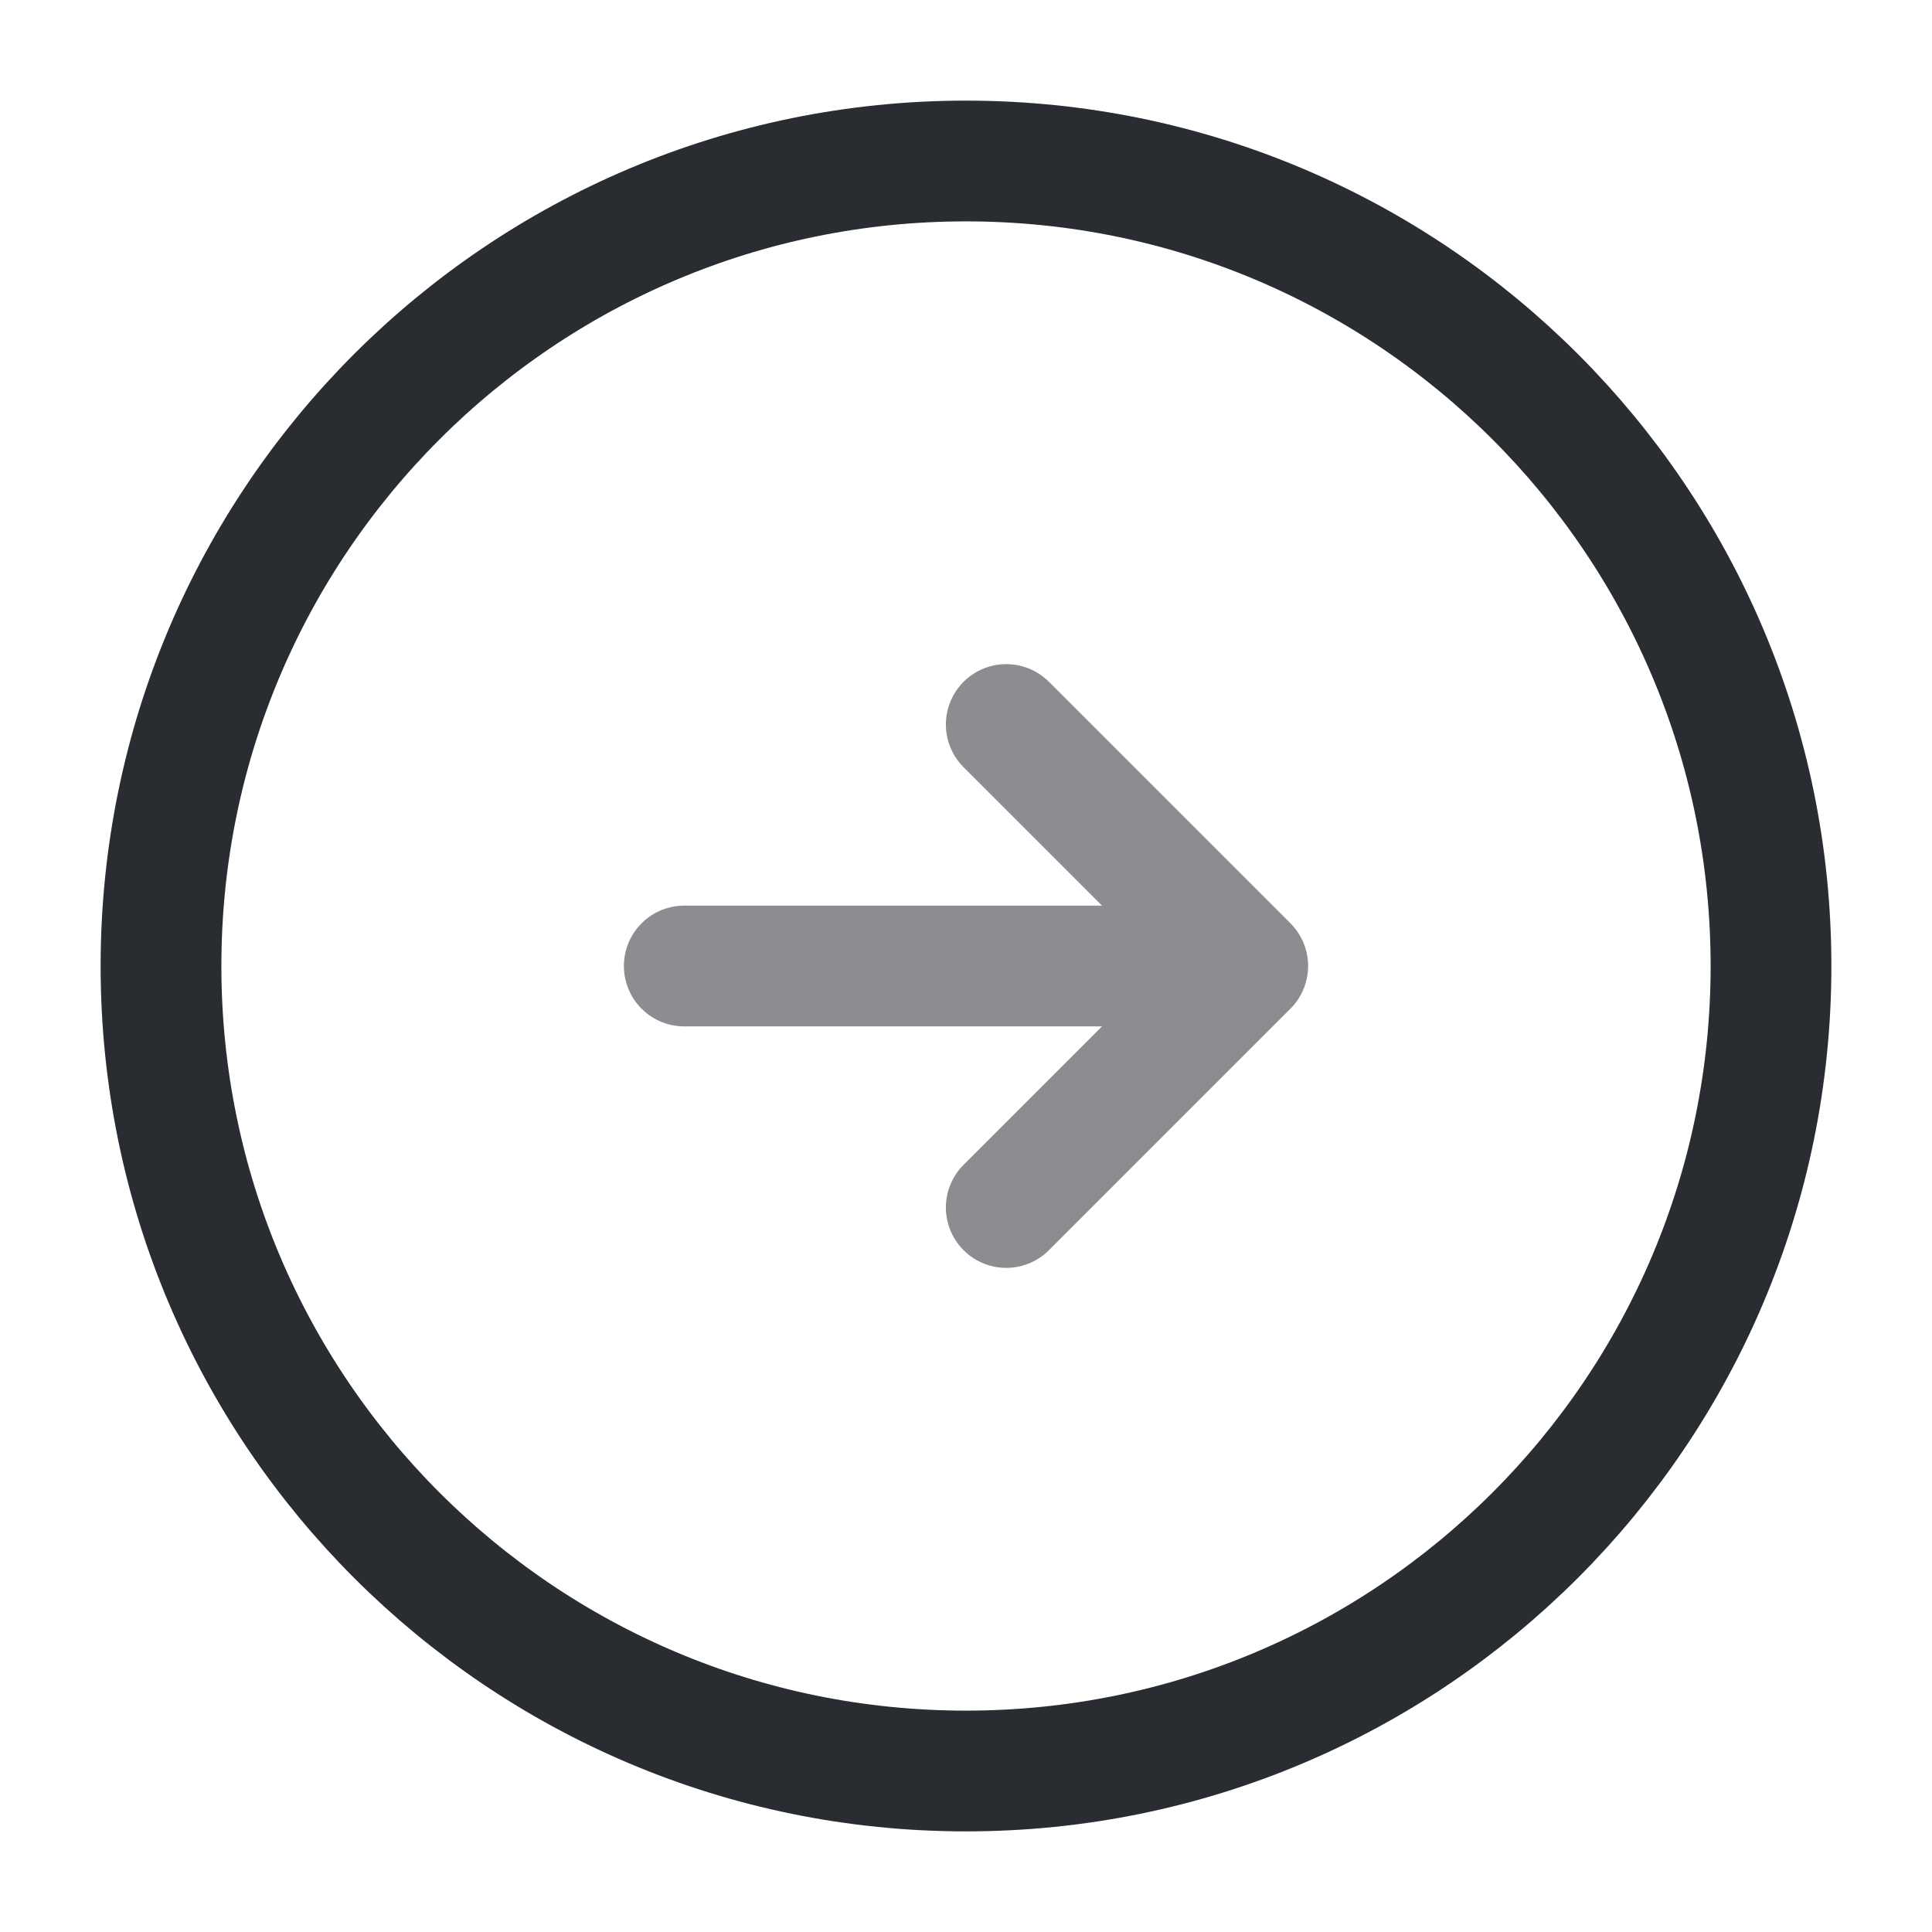
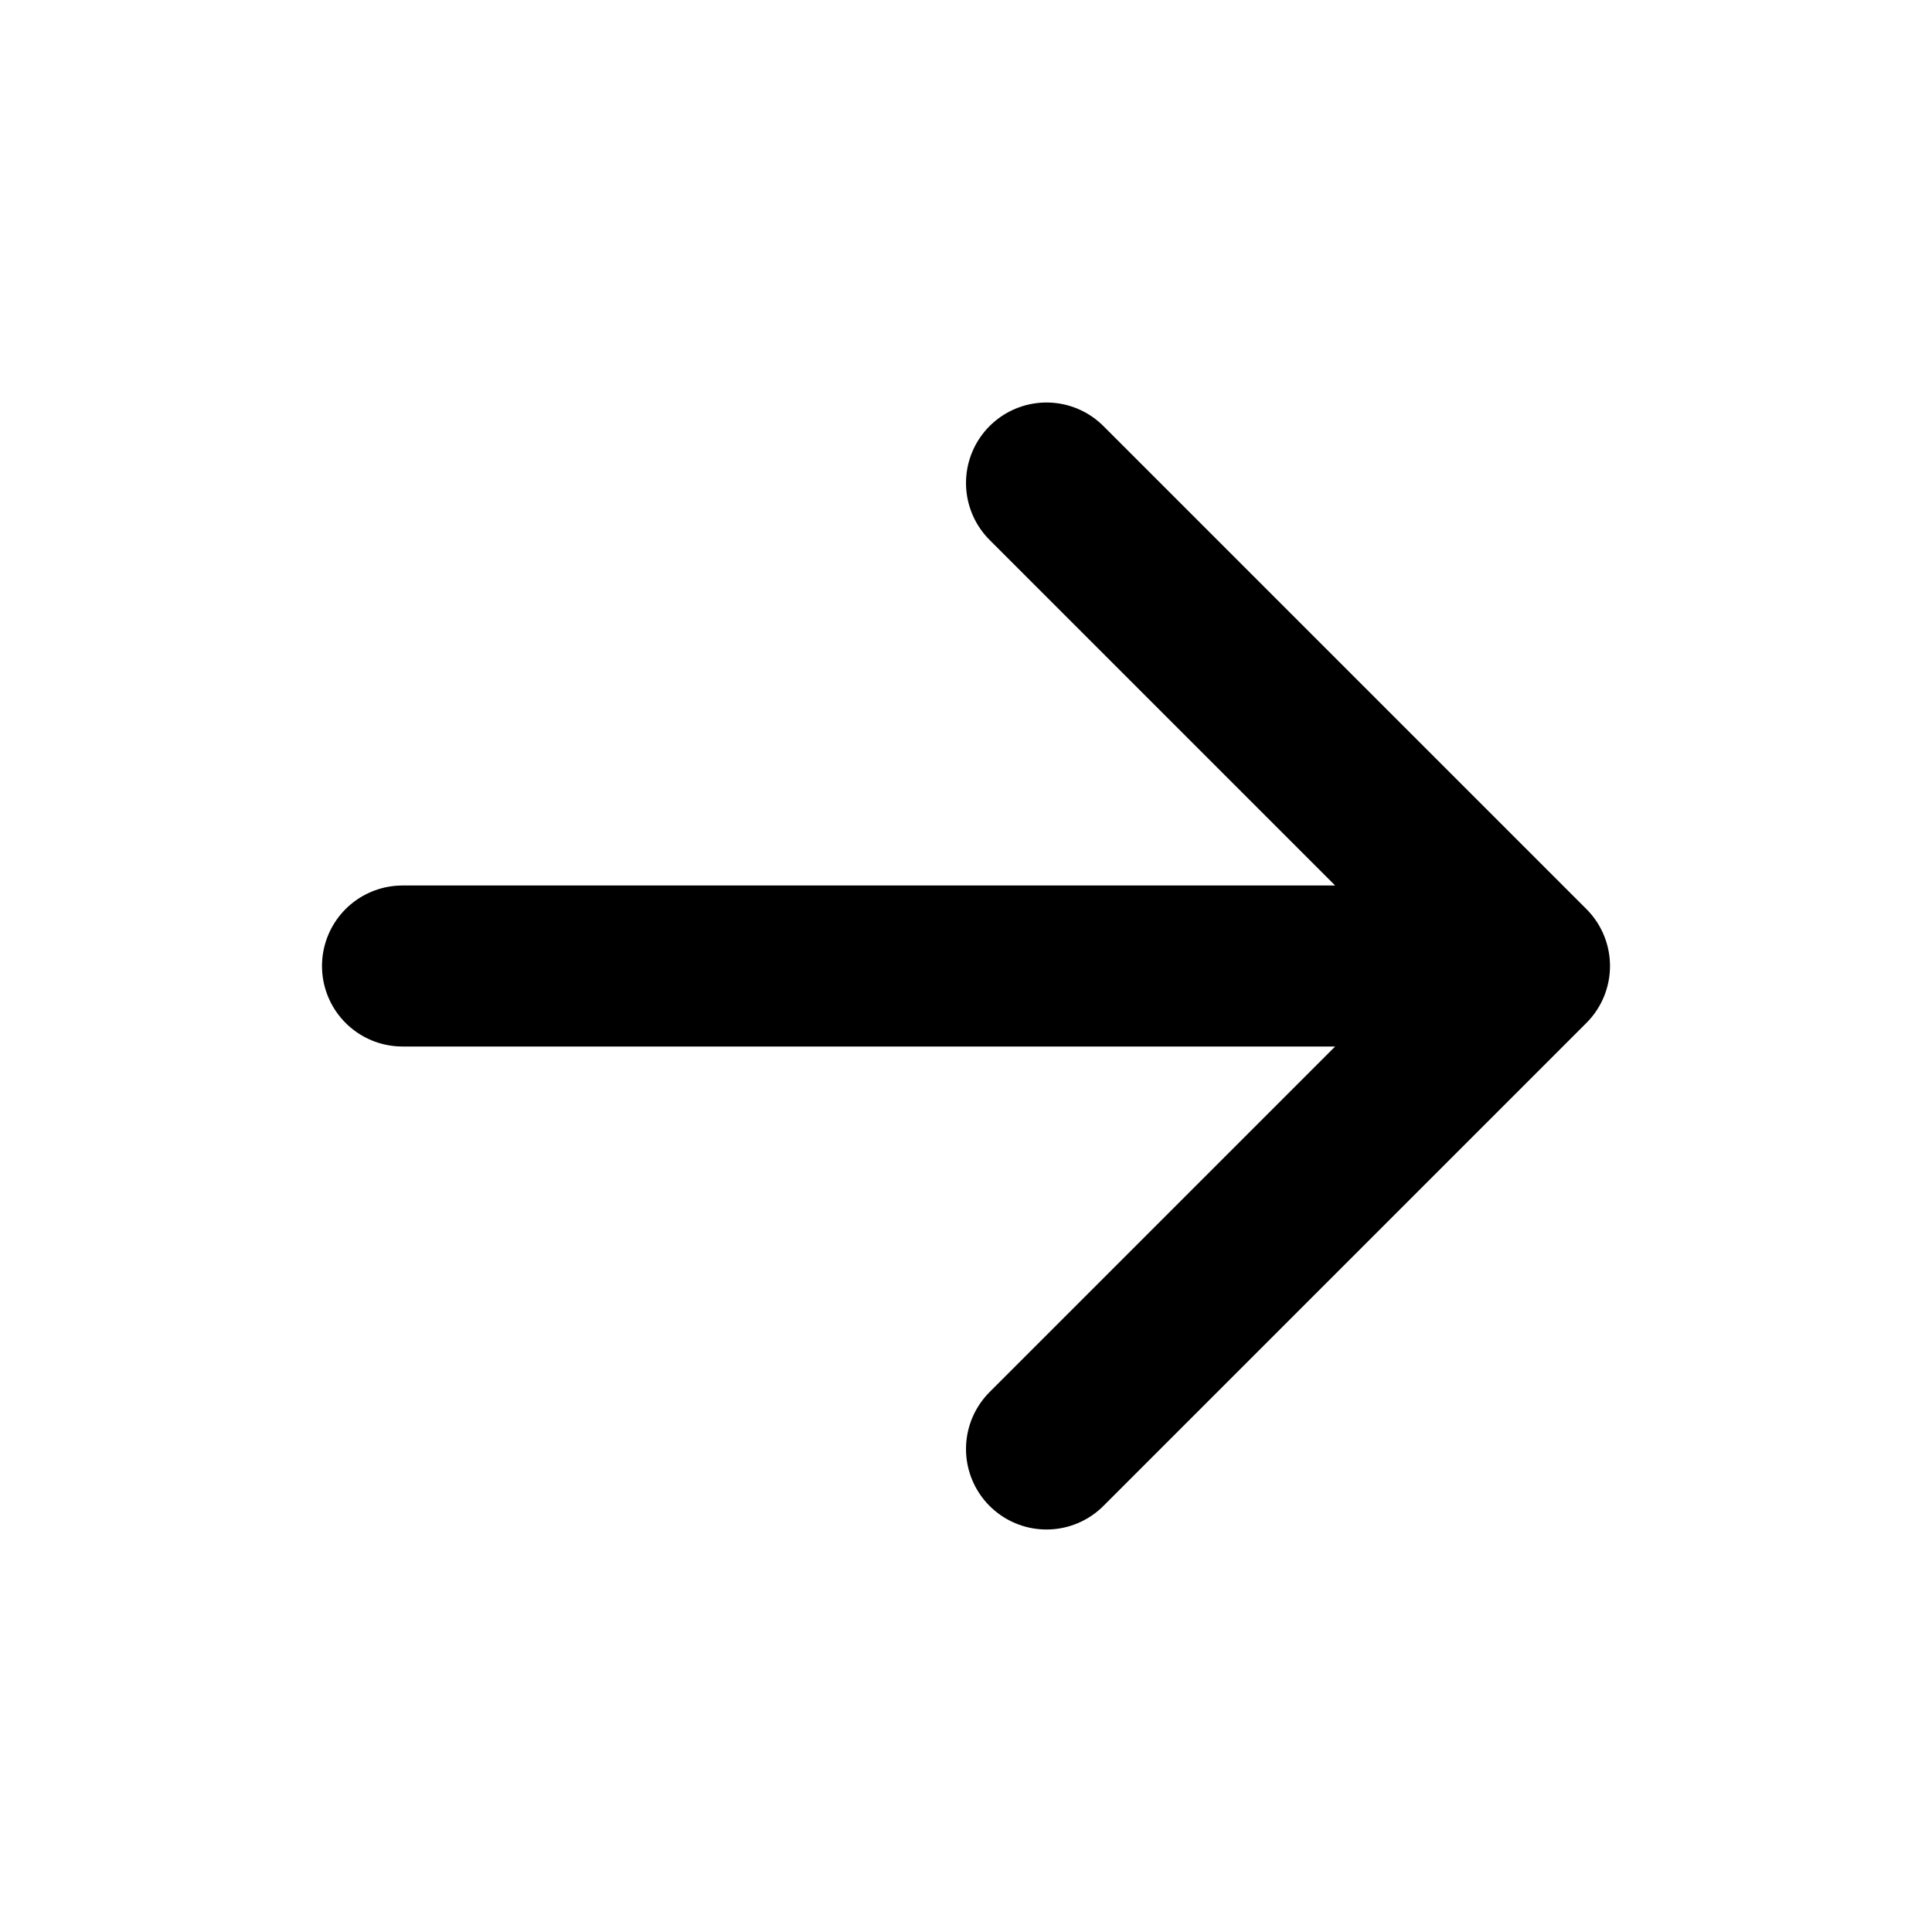
<svg xmlns="http://www.w3.org/2000/svg" width="800px" height="800px" viewBox="0 0 24 24" fill="none">
-   <path d="M12 22C17.523 22 22 17.523 22 12C22 6.477 17.523 2 12 2C6.477 2 2 6.477 2 12C2 17.523 6.477 22 12 22Z" stroke="#292D32" stroke-width="1.5" stroke-linecap="round" stroke-linejoin="round" />
-   <g opacity="0.54">
-     <path d="M8.5 12H14.5" stroke="#292D32" stroke-width="1.5" stroke-linecap="round" stroke-linejoin="round" />
-     <path d="M12.5 15L15.5 12L12.5 9" stroke="#292D32" stroke-width="1.5" stroke-linecap="round" stroke-linejoin="round" />
-   </g>
+   <path d="M5 12H19M19 12L13 6M19 12L13 18" stroke="#000000" stroke-width="2" stroke-linecap="round" stroke-linejoin="round" />
</svg>
